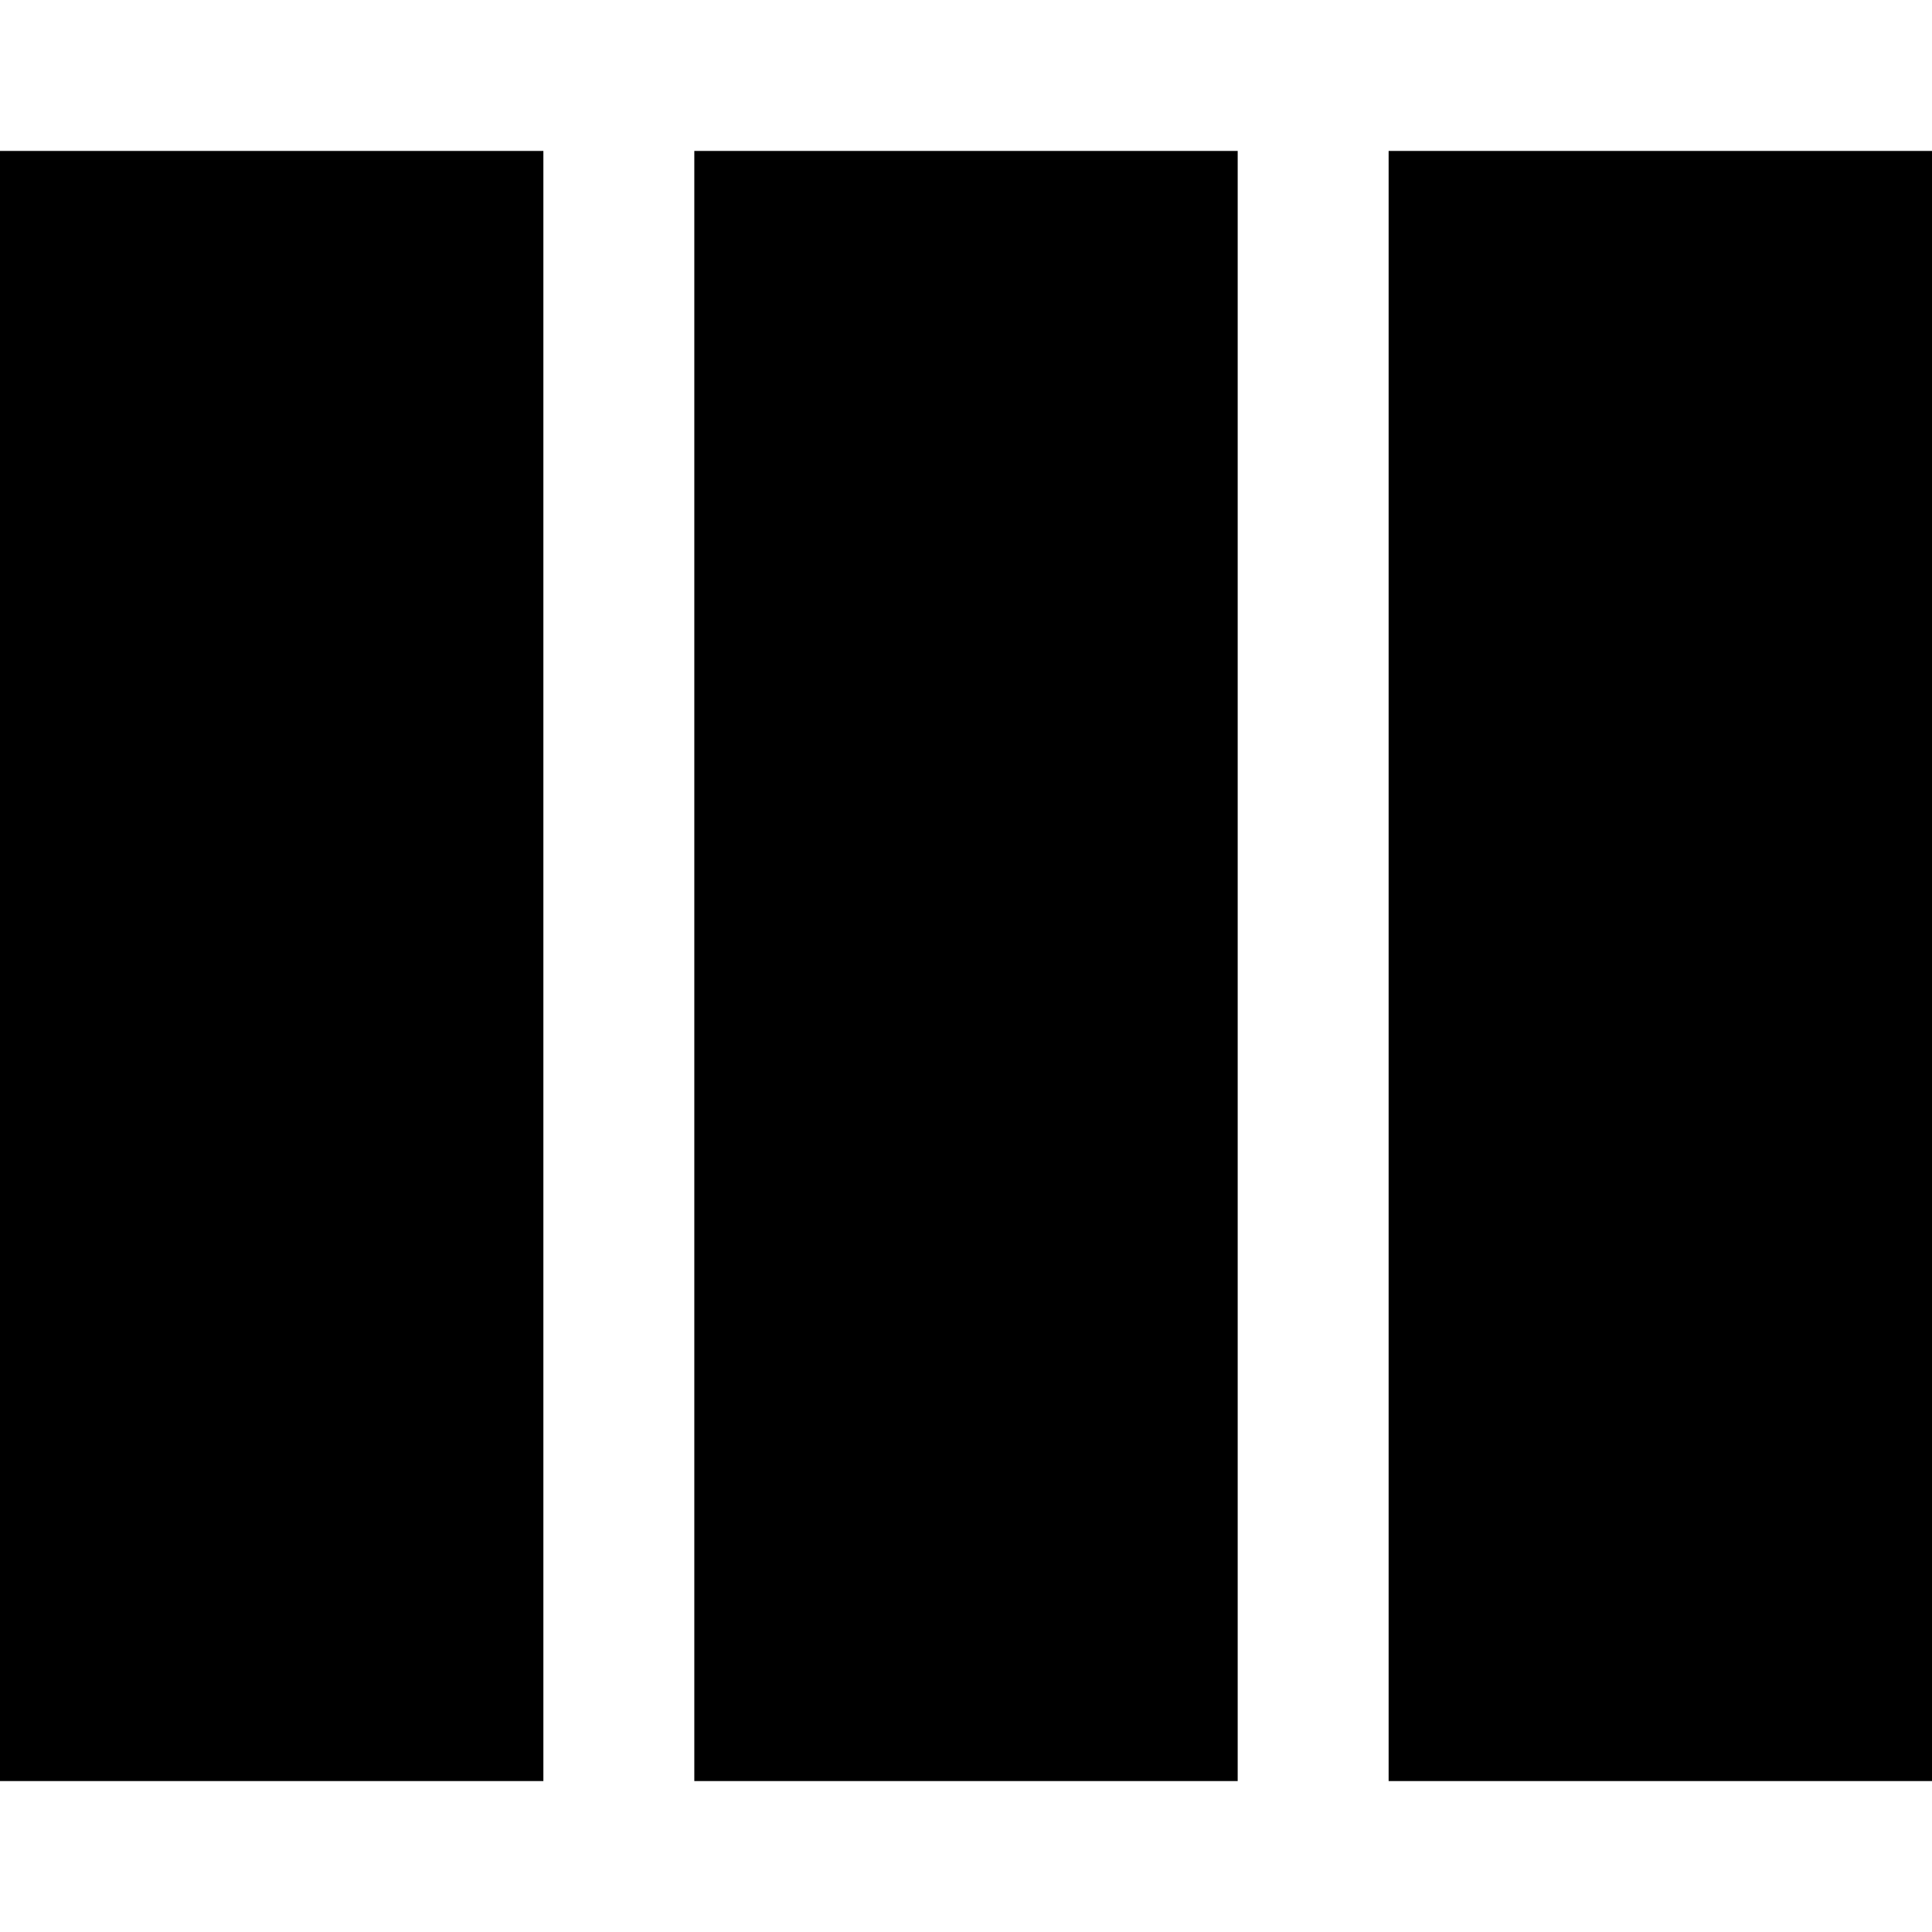
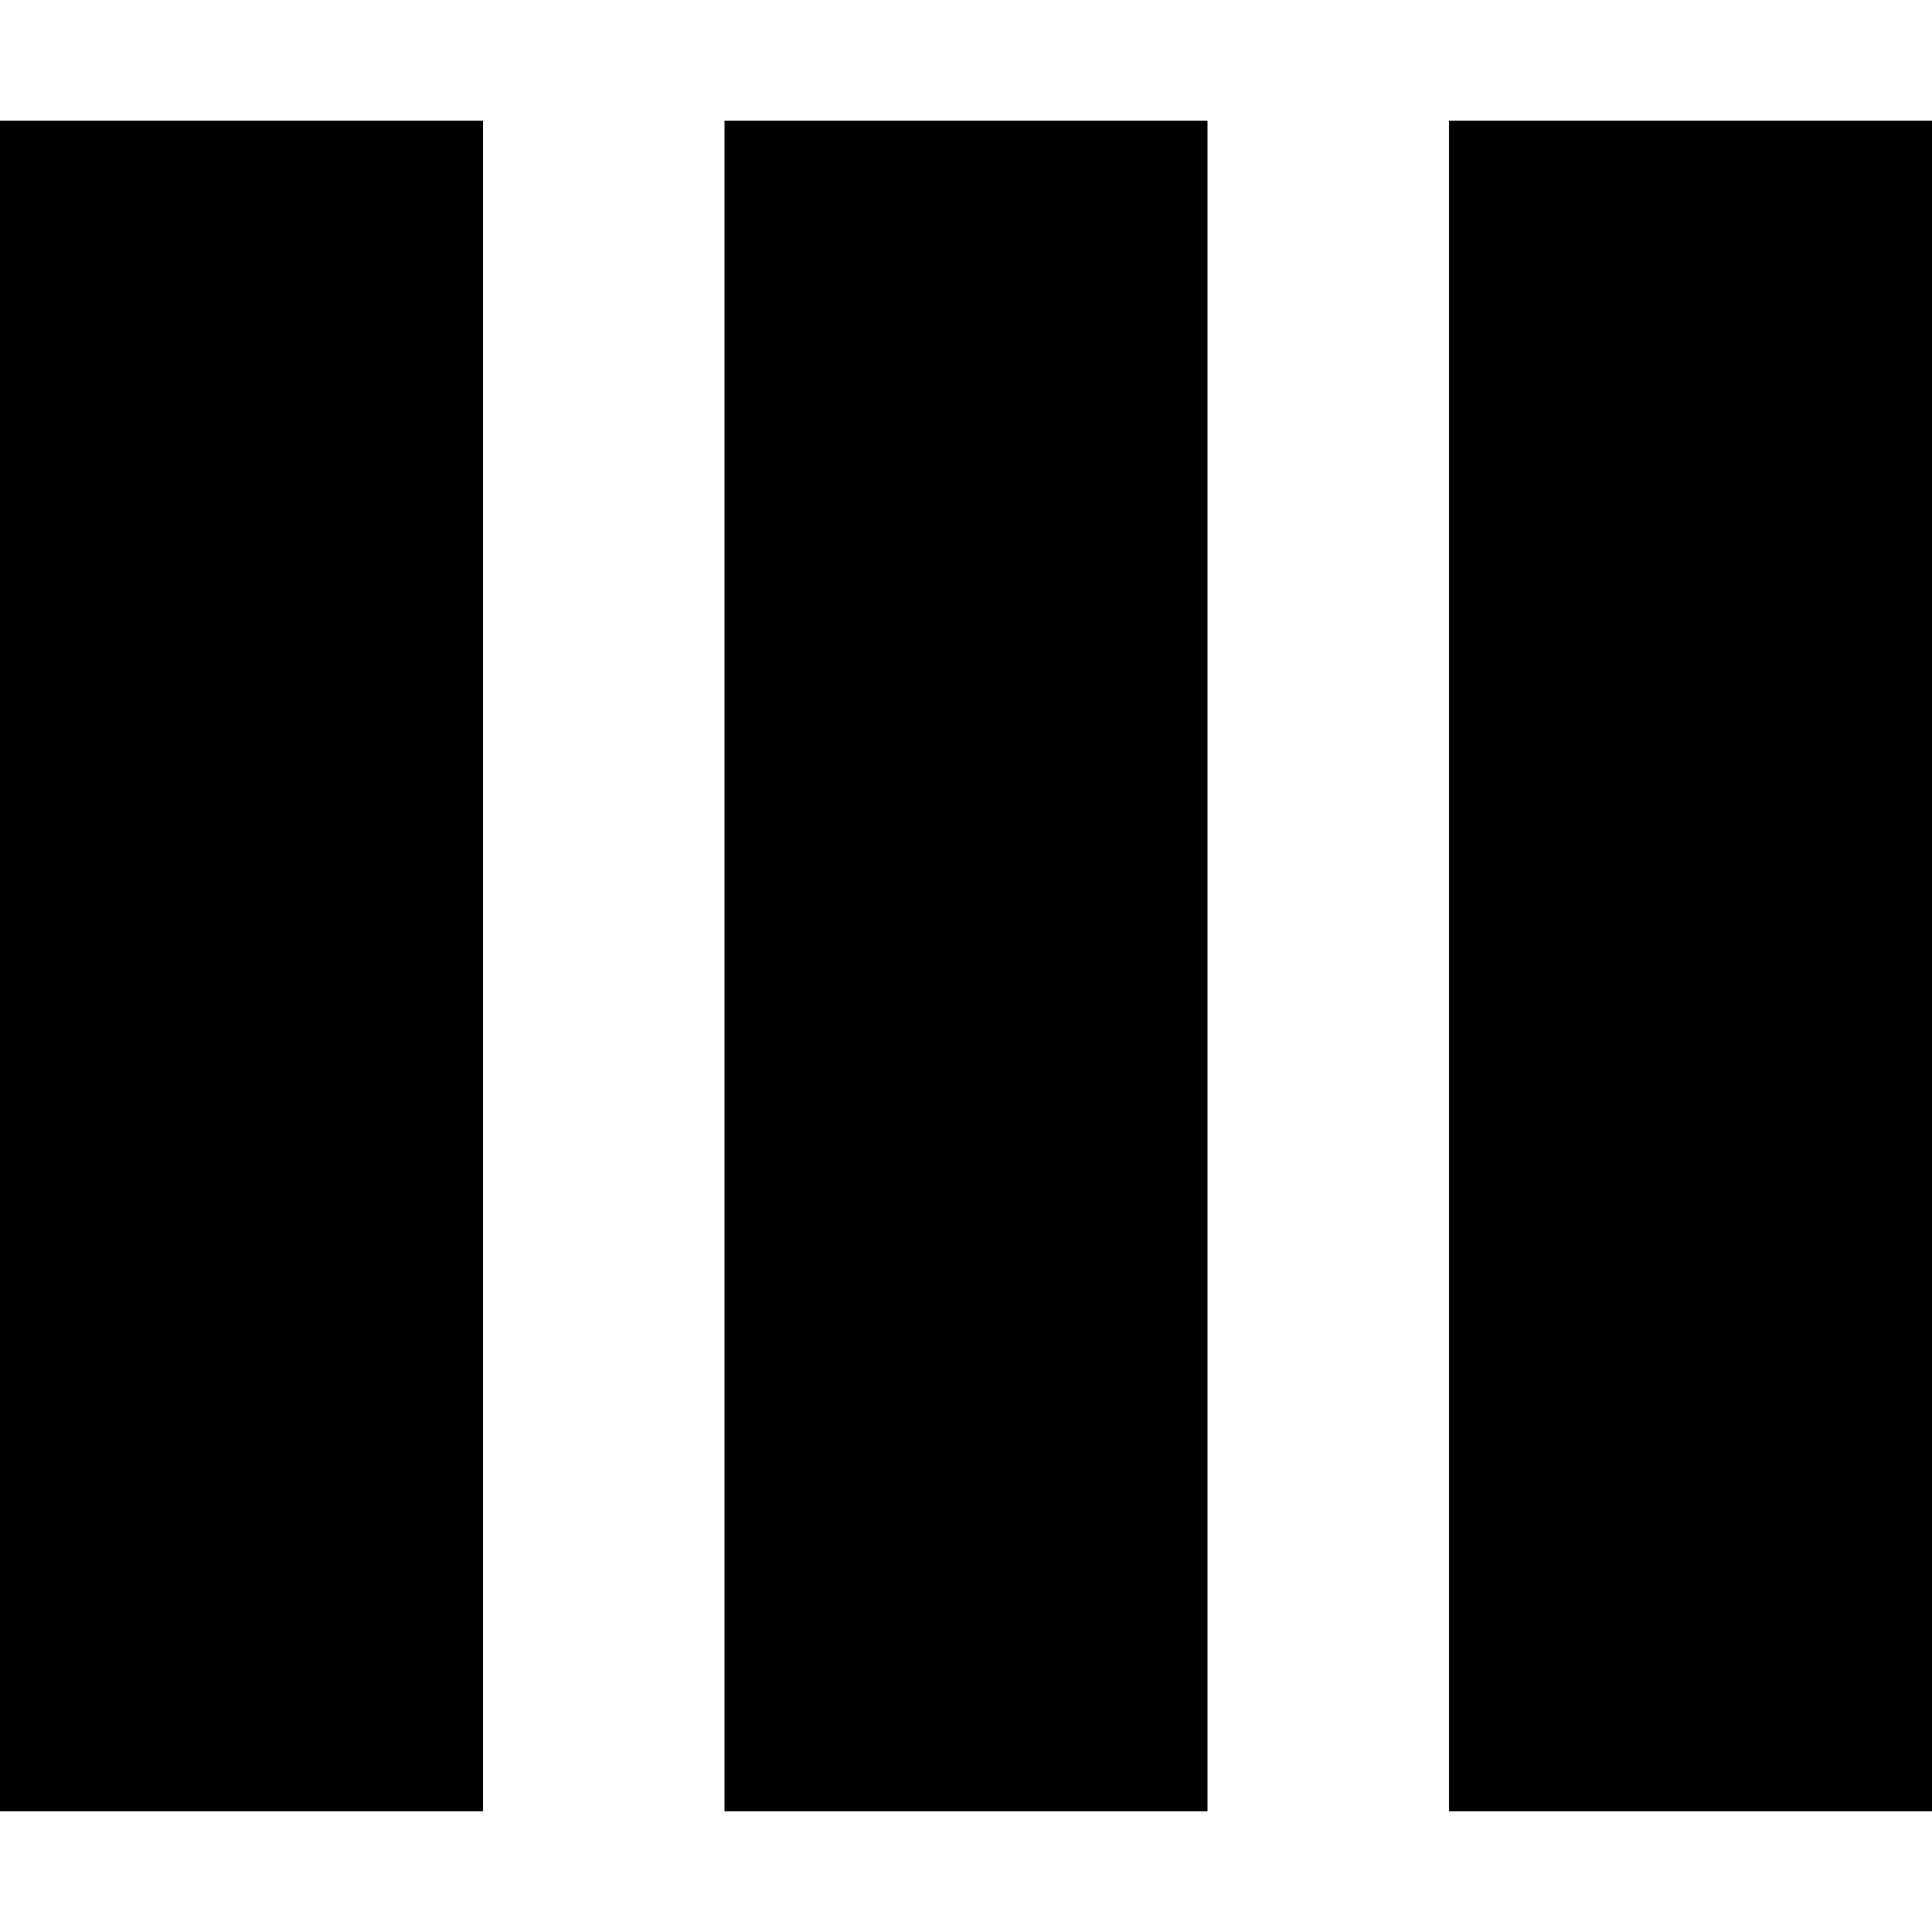
<svg xmlns="http://www.w3.org/2000/svg" viewBox="0 0 64 64">
-   <rect id="bar_left" x="0" y="5" width="18" height="54" />
-   <rect id="bar_middle" x="23" y="5" width="18" height="54" />
-   <rect id="bar_right" x="46" y="5" width="18" height="54" />
+   <rect id="bar_left" x="0" y="4" width="16" height="56" />
+   <rect id="bar_middle" x="24" y="4" width="16" height="56" />
+   <rect id="bar_right" x="48" y="4" width="16" height="56" />
</svg>
